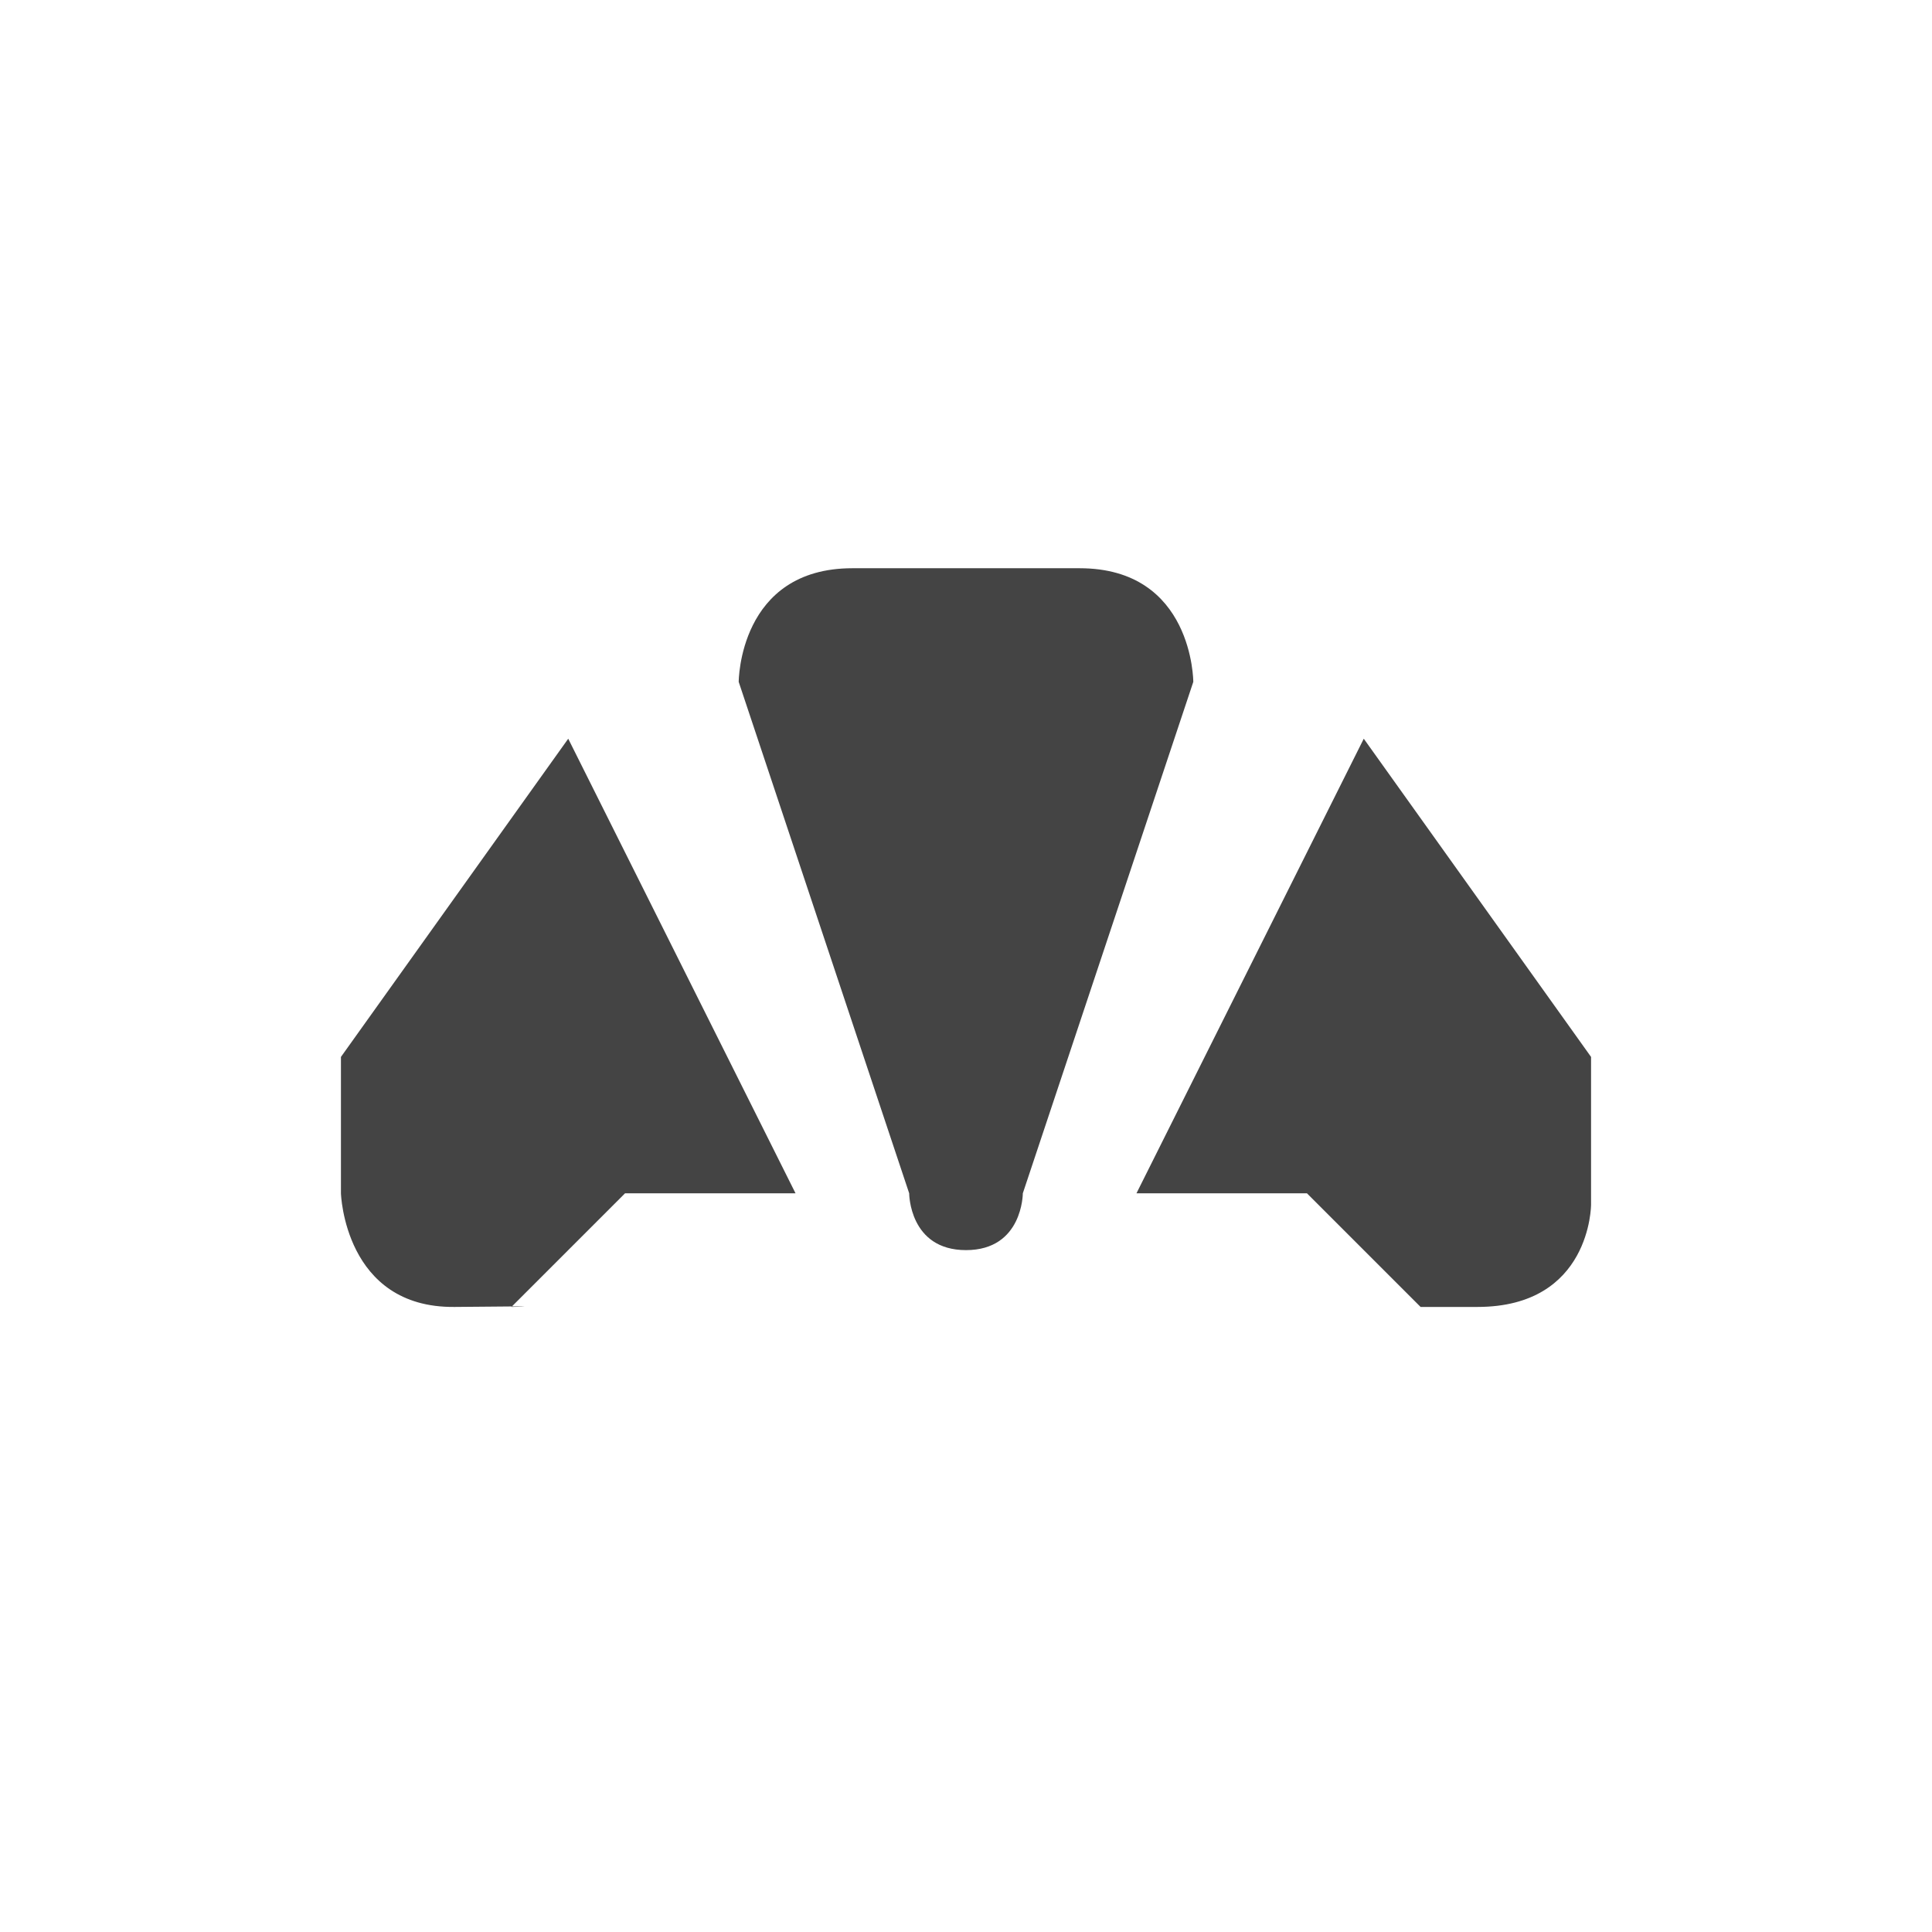
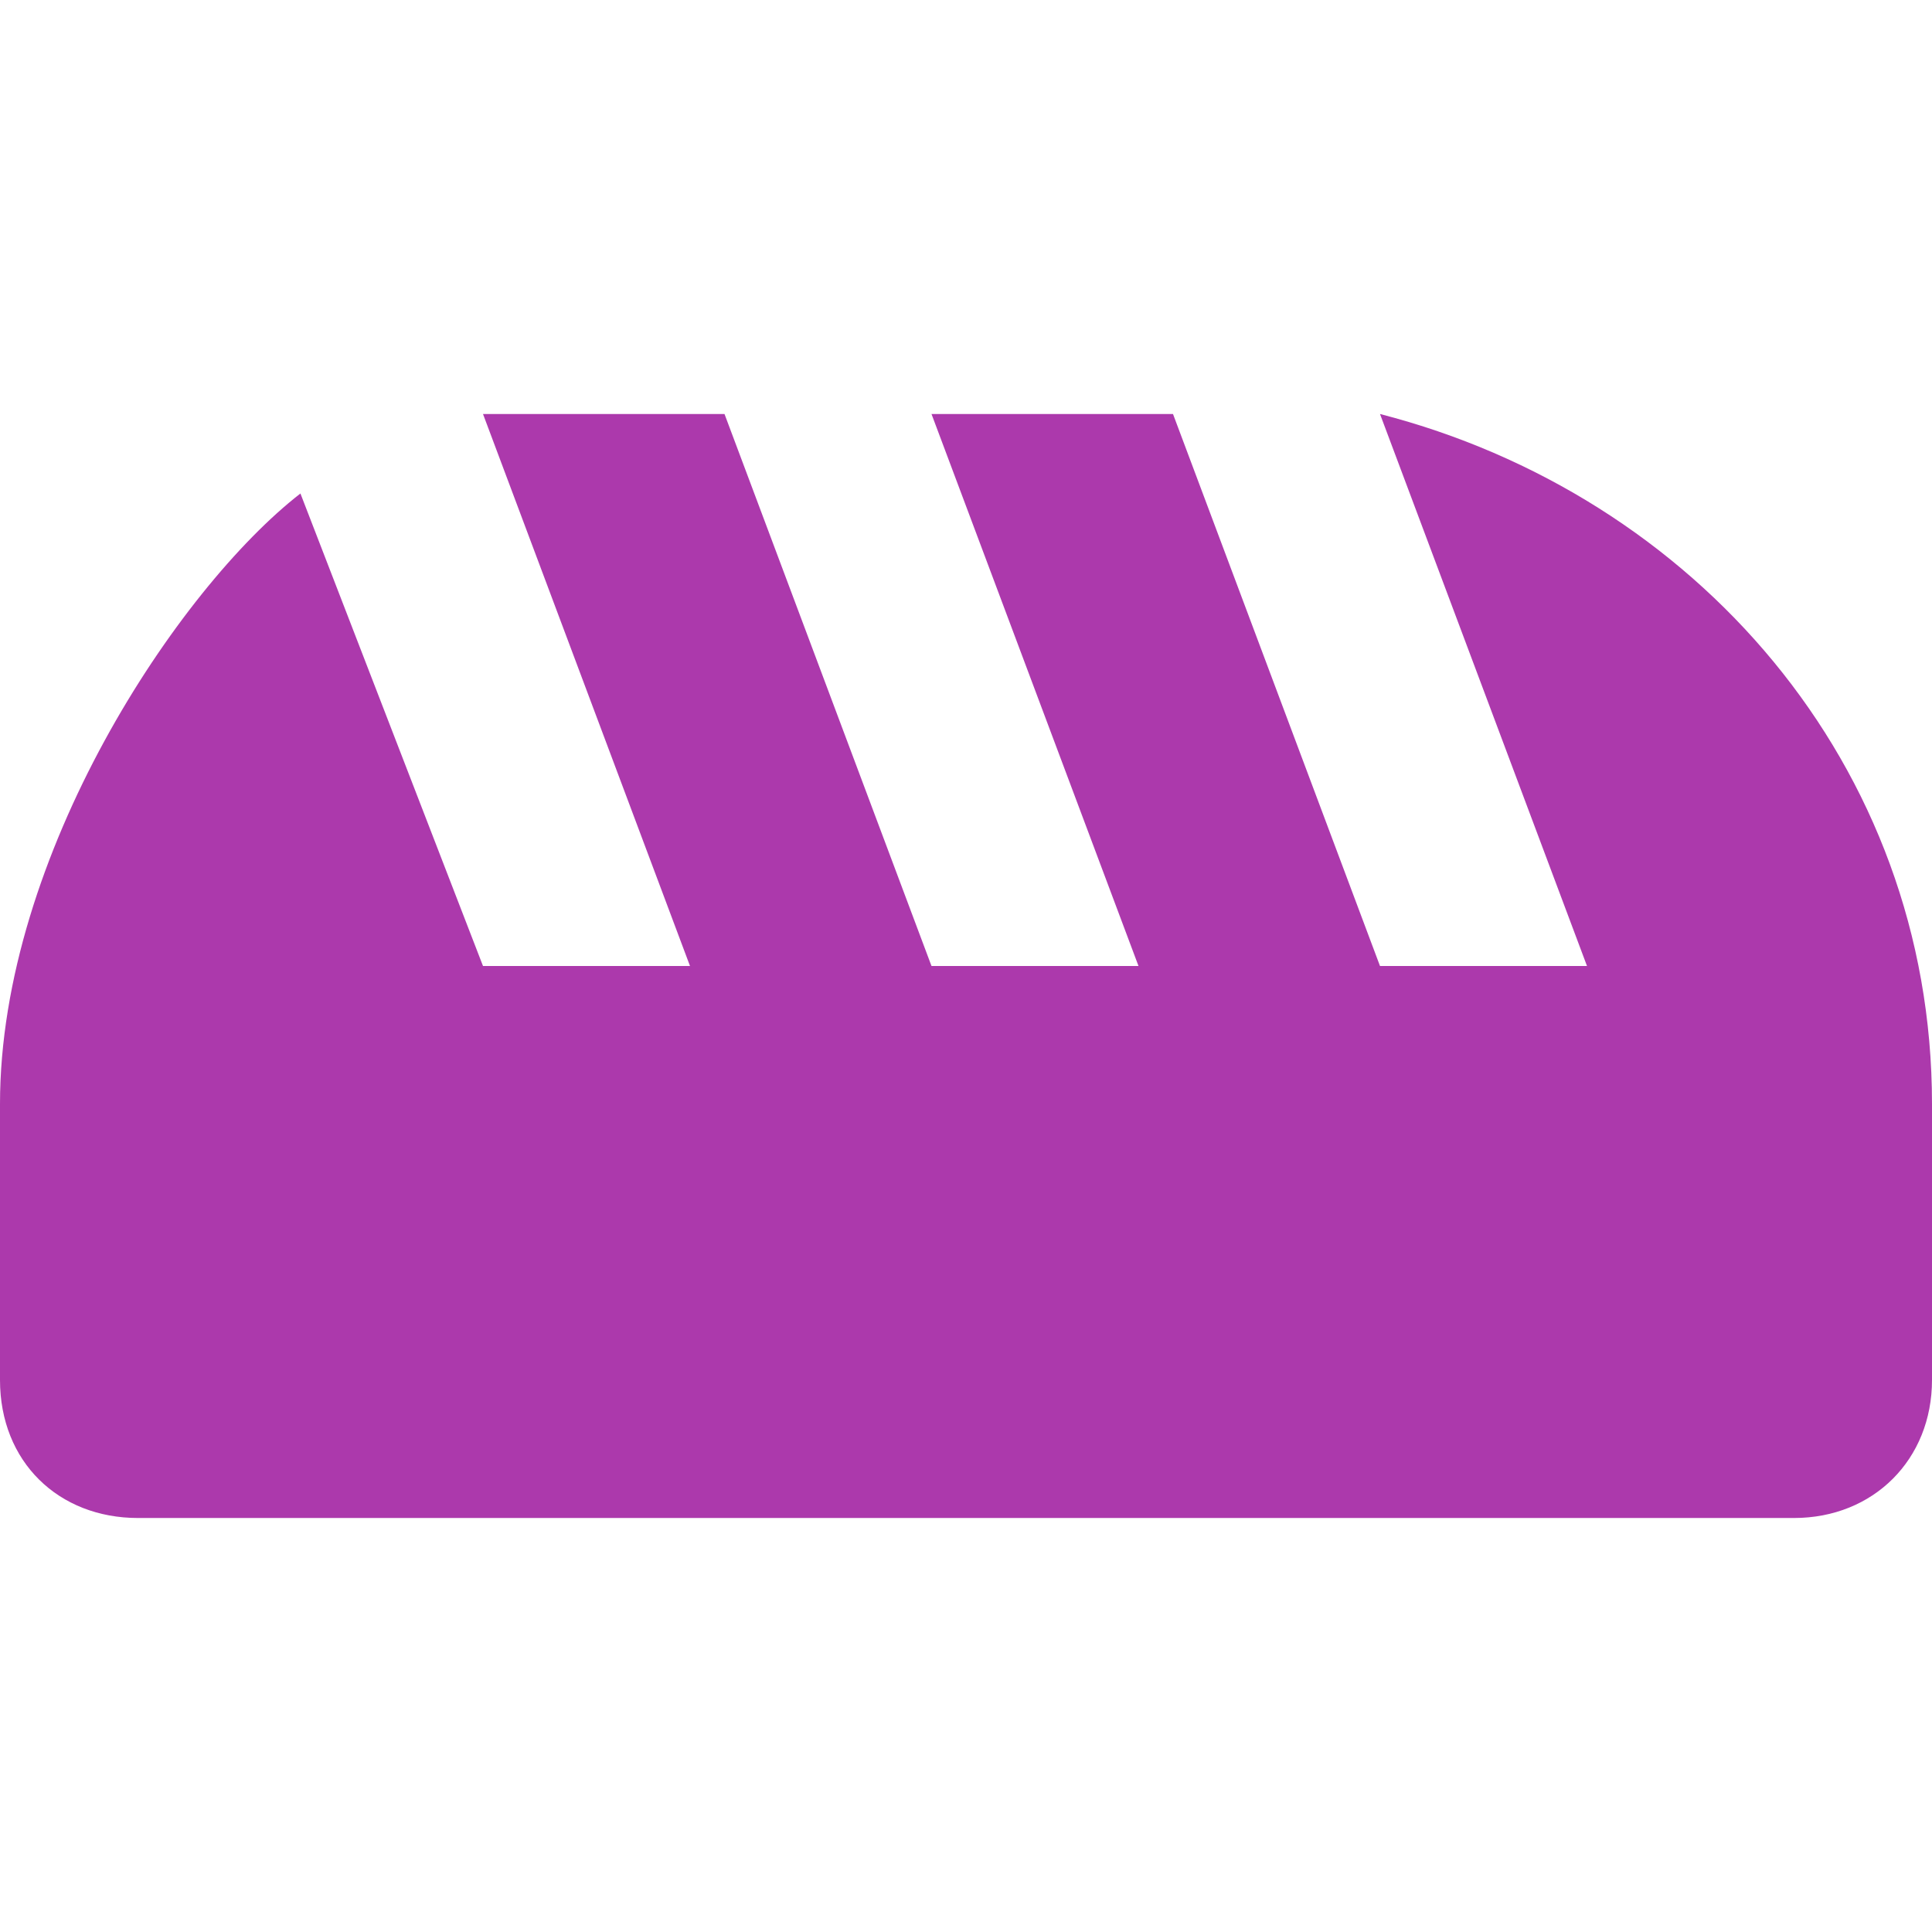
- <svg xmlns="http://www.w3.org/2000/svg" viewBox="0 0 17 17" height="17" width="17">
-   <rect fill="none" x="0" y="0" width="17" height="17" />
-   <path fill="rgba(255,255,255,0.25)" transform="translate(3 3)" d="M4.5,2c-1,0-1,1-1,1L5,7.5  C5,7.5,5,8,5.5,8S6,7.5,6,7.5L7.5,3c0,0,0-1-1-1H4.5z M9,3.5l-2,4h1.5l1,1H10c1,0,1-0.9,1-0.9V6.3L9,3.5z M0,6.3v1.2  c0,0,0.03,1.01,1,1c0.97-0.01,0.5,0,0.5,0l1-1H4l-2-4L0,6.3z" style="stroke-linejoin:round;stroke-miterlimit:4px;" stroke="rgba(255,255,255,0.25)" stroke-width="2" />
-   <path fill="#444444" transform="translate(3 3)" d="M4.5,2c-1,0-1,1-1,1L5,7.5  C5,7.5,5,8,5.5,8S6,7.5,6,7.5L7.5,3c0,0,0-1-1-1H4.5z M9,3.5l-2,4h1.5l1,1H10c1,0,1-0.9,1-0.9V6.3L9,3.5z M0,6.3v1.2  c0,0,0.03,1.01,1,1c0.97-0.01,0.5,0,0.5,0l1-1H4l-2-4L0,6.3z" />
+ <svg xmlns="http://www.w3.org/2000/svg" width="14" height="14" viewBox="0 0 14 14" fill="none">
+   <path d="M6.75 3L8.25 7H6.75L5.25 3C5.25 3 3.495 3 3.5 3L5 7H3.5L2.177 3.576C1.291 4.264 0 6.198 0 8V10C0 10.593 0.424 11 1 11H13C13.576 11 14 10.576 14 10V8C14 5.536 12.273 3.585 10 3L11.5 7H10L8.5 3C8.5 3 6.756 3 6.75 3Z" fill="#AC39AC" />
</svg>
